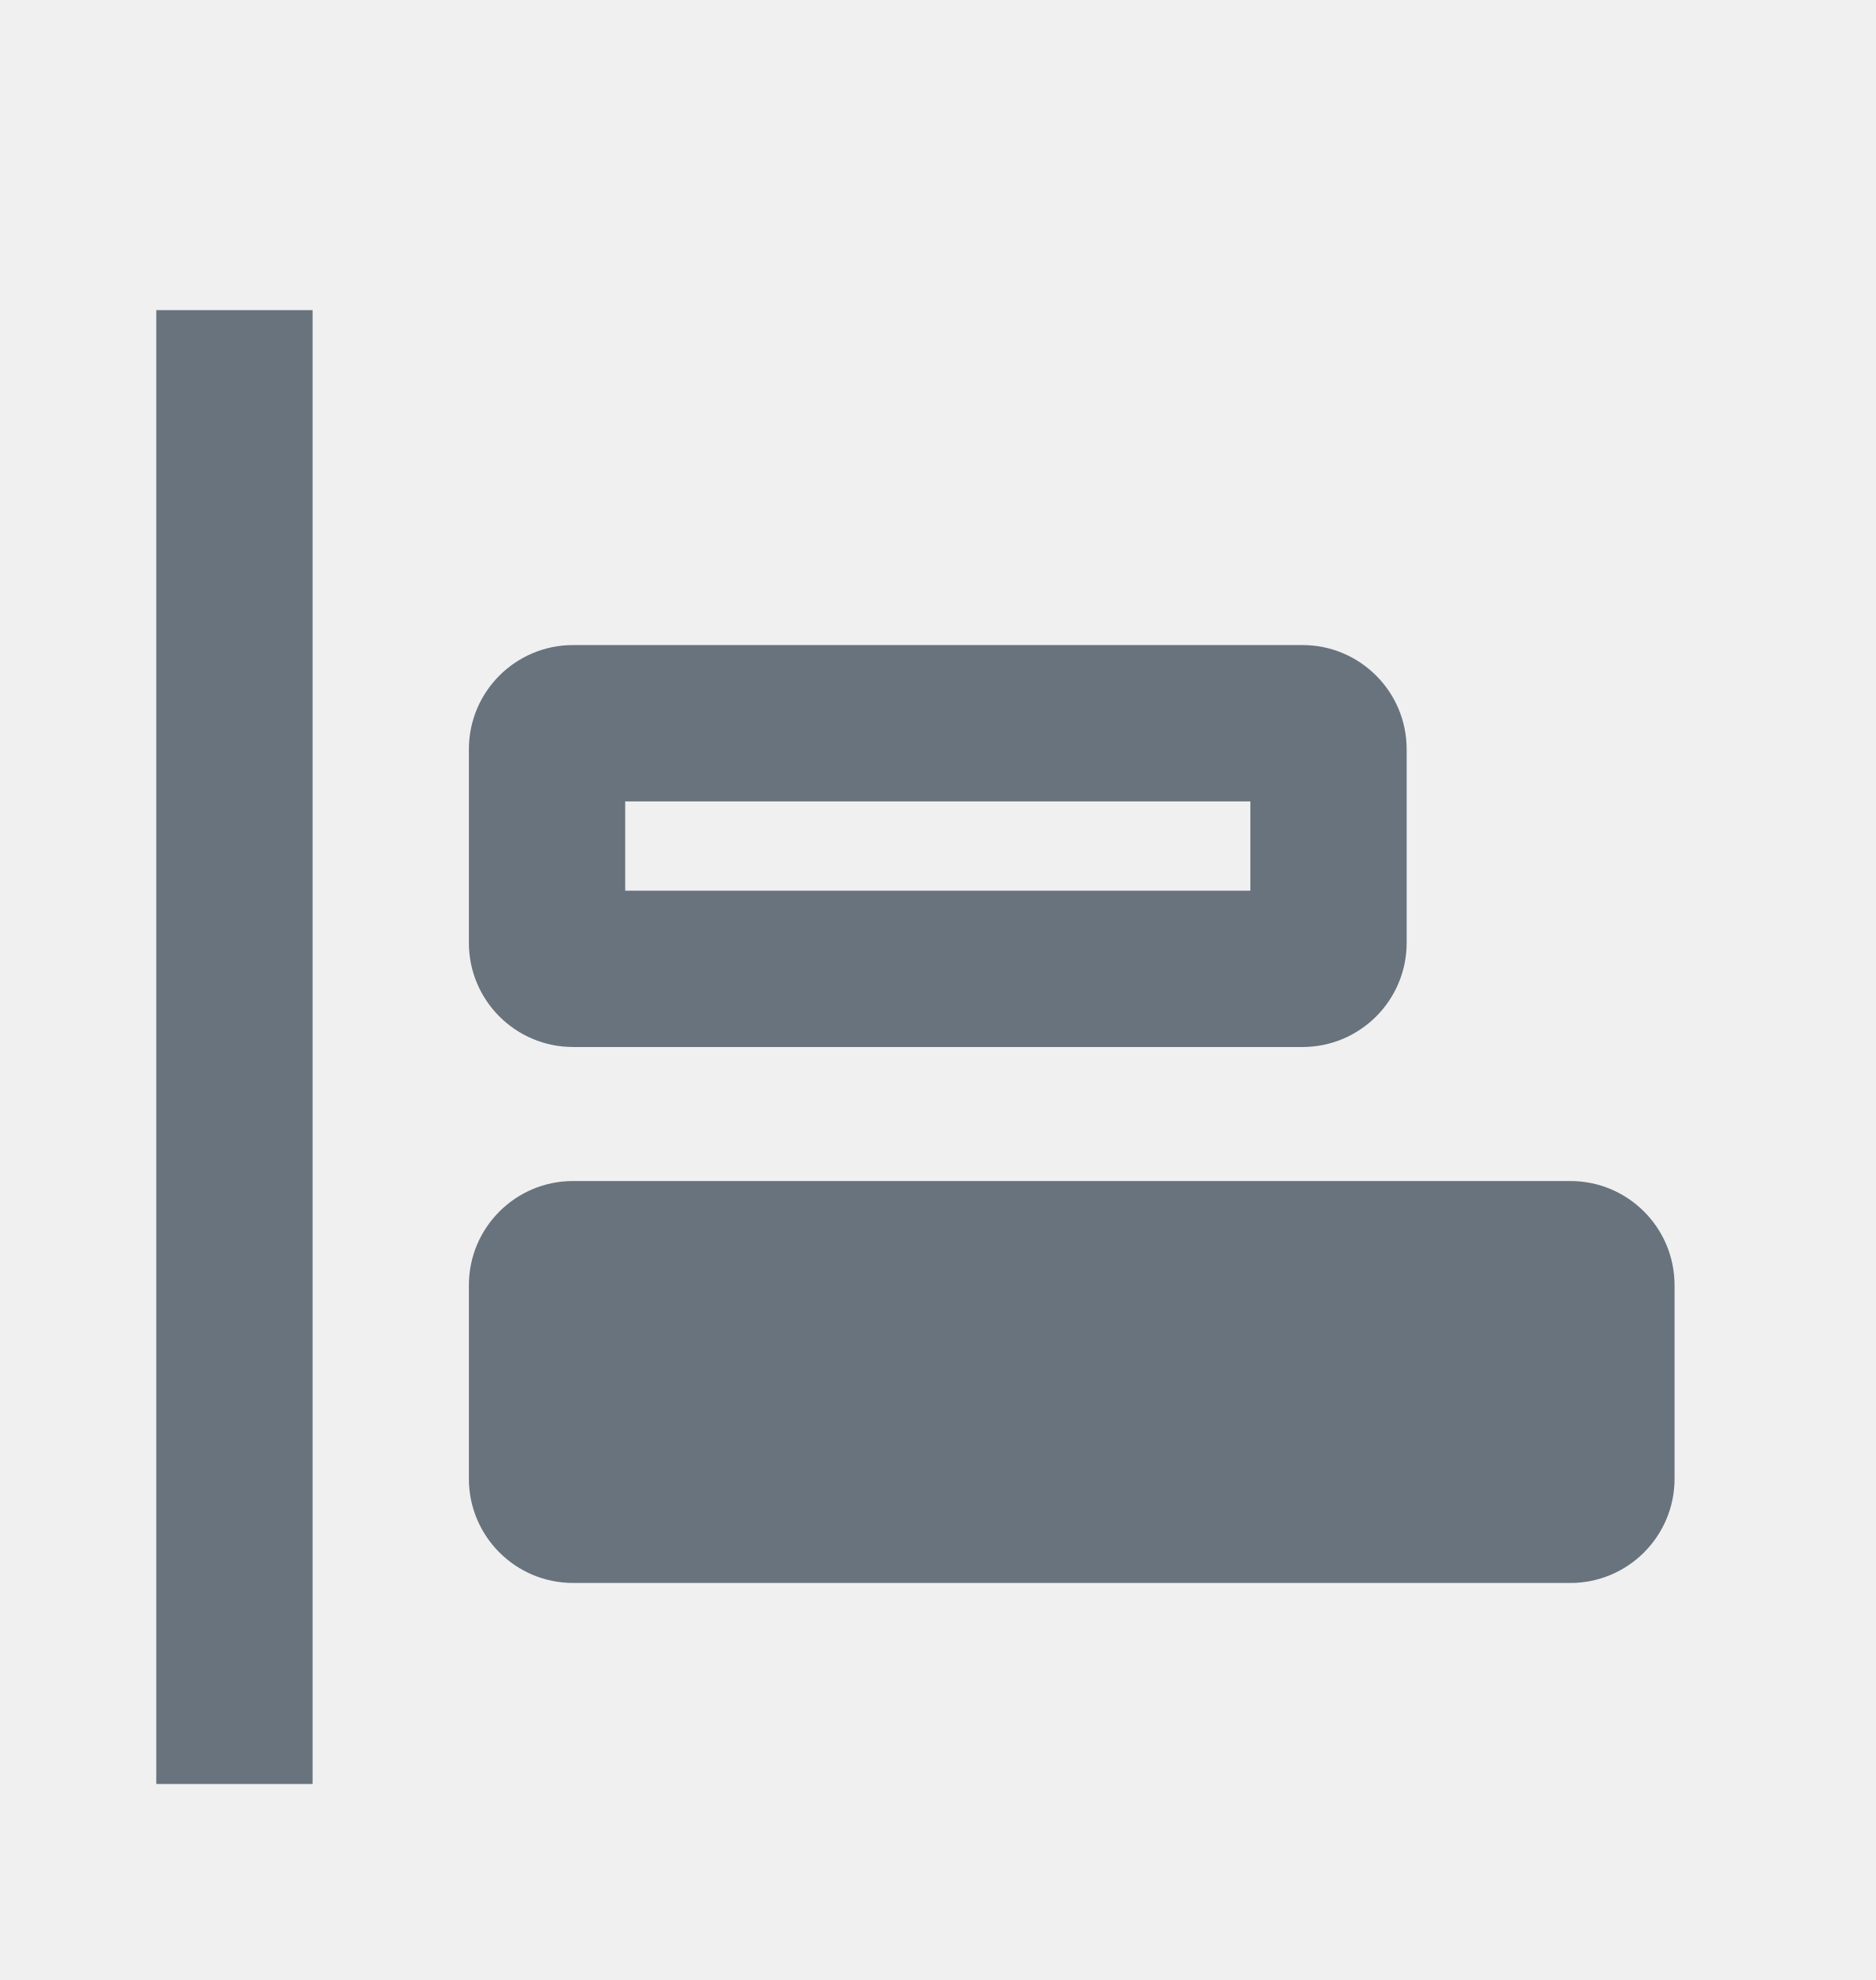
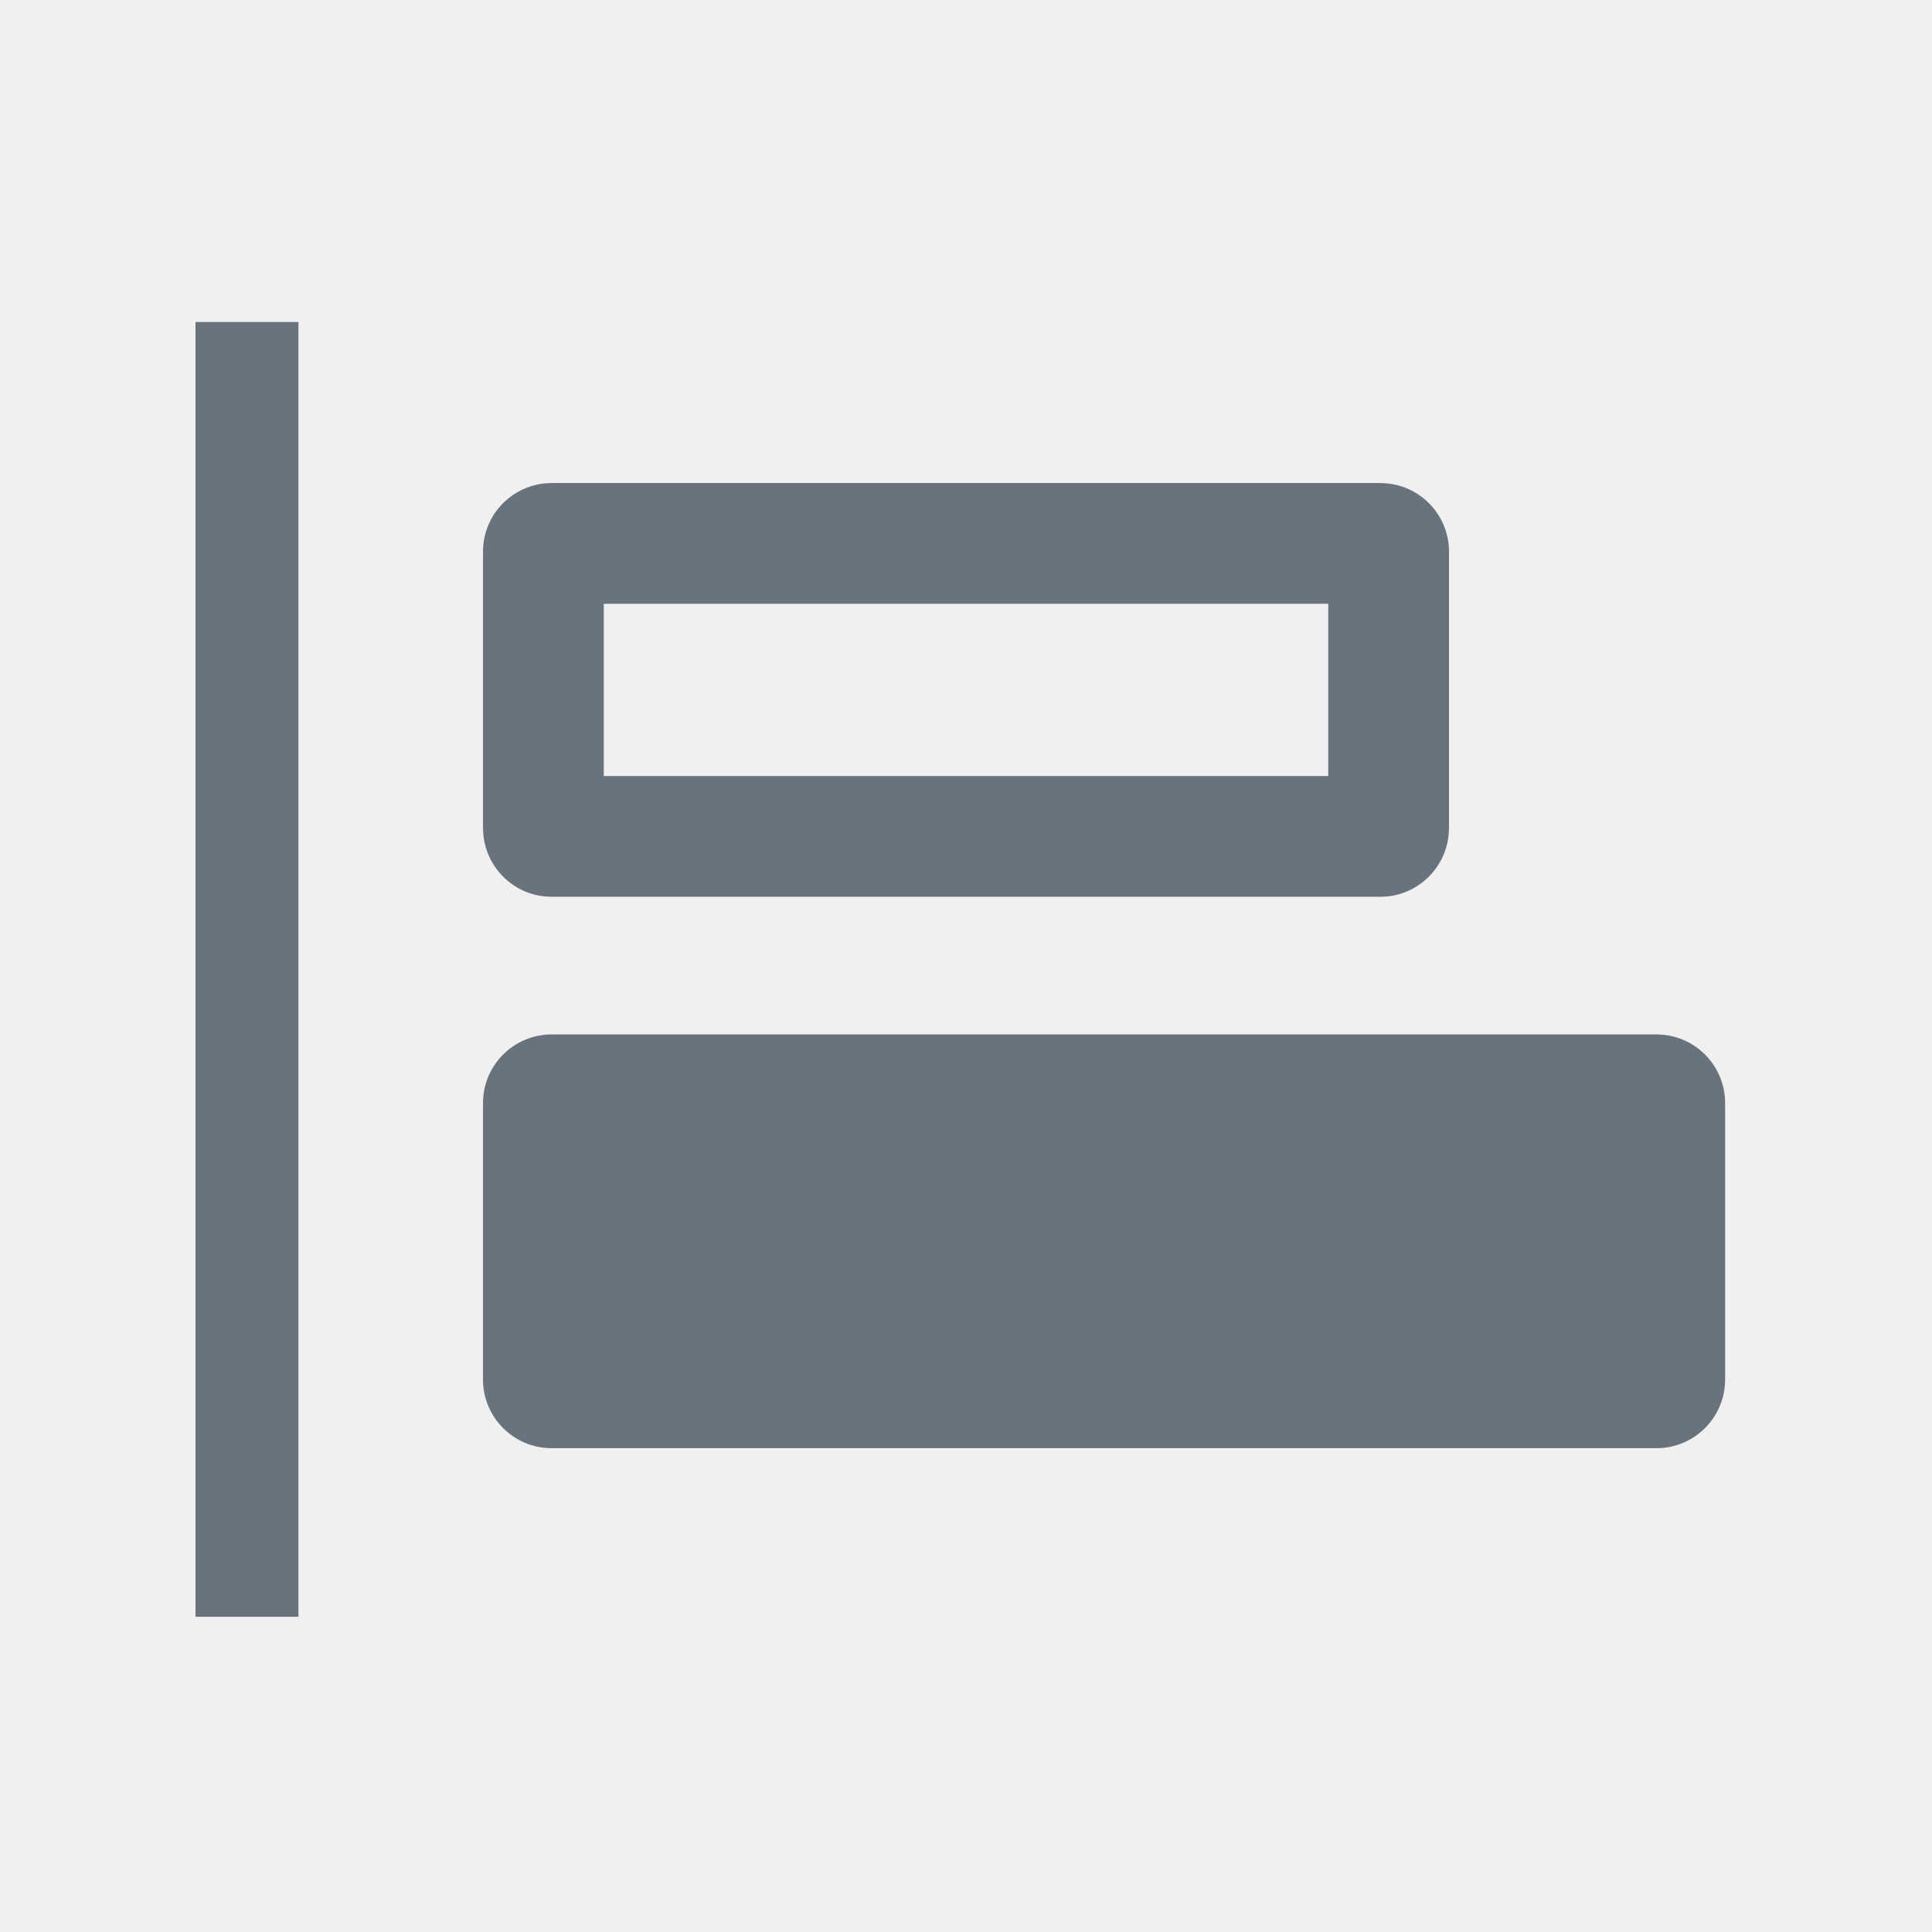
- <svg xmlns="http://www.w3.org/2000/svg" width="18" height="19" viewBox="0 0 18 19" fill="none">
-   <g clip-path="url(#clip0_1047_4040)">
-     <rect x="4.5" y="11.333" width="11.571" height="3.857" rx="1" fill="#68737D" />
-     <mask id="path-2-inside-1_1047_4040" fill="white">
-       <rect x="4.5" y="6.19" width="9" height="3.857" rx="1" />
-     </mask>
-     <rect x="4.5" y="6.19" width="9" height="3.857" rx="1" stroke="#68737D" stroke-width="3" mask="url(#path-2-inside-1_1047_4040)" />
-     <line x1="2.25" y1="2.976" x2="2.25" y2="17.119" stroke="#68737D" stroke-width="1.5" />
+ <svg xmlns="http://www.w3.org/2000/svg" width="24" height="24" viewBox="0 0 24 24" fill="none">
+   <g clip-path="url(#clip0_8118_371)">
+     <rect x="6" y="12.85" width="15.43" height="5.14" rx="0.853" fill="#68737D" />
+     <path d="M7.5 9.64H16.5V7.5H7.5V9.64ZM18 10.287L17.995 10.374C17.954 10.775 17.636 11.095 17.234 11.136L17.148 11.14H6.853L6.766 11.136C6.364 11.095 6.046 10.775 6.005 10.374L6 10.287V6.853C6 6.411 6.336 6.049 6.766 6.005L6.853 6H17.148L17.234 6.005C17.664 6.049 18 6.411 18 6.853V10.287Z" fill="#68737D" />
+     <line x1="3.068" y1="4" x2="3.068" y2="20.084" stroke="#68737D" stroke-width="1.279" />
  </g>
  <defs>
-     <clipPath id="clip0_1047_4040">
-       <rect width="18" height="18" fill="white" transform="translate(0 0.619141)" />
+     <clipPath id="clip0_8118_371">
+       <rect width="24" height="24" fill="white" />
    </clipPath>
  </defs>
</svg>
